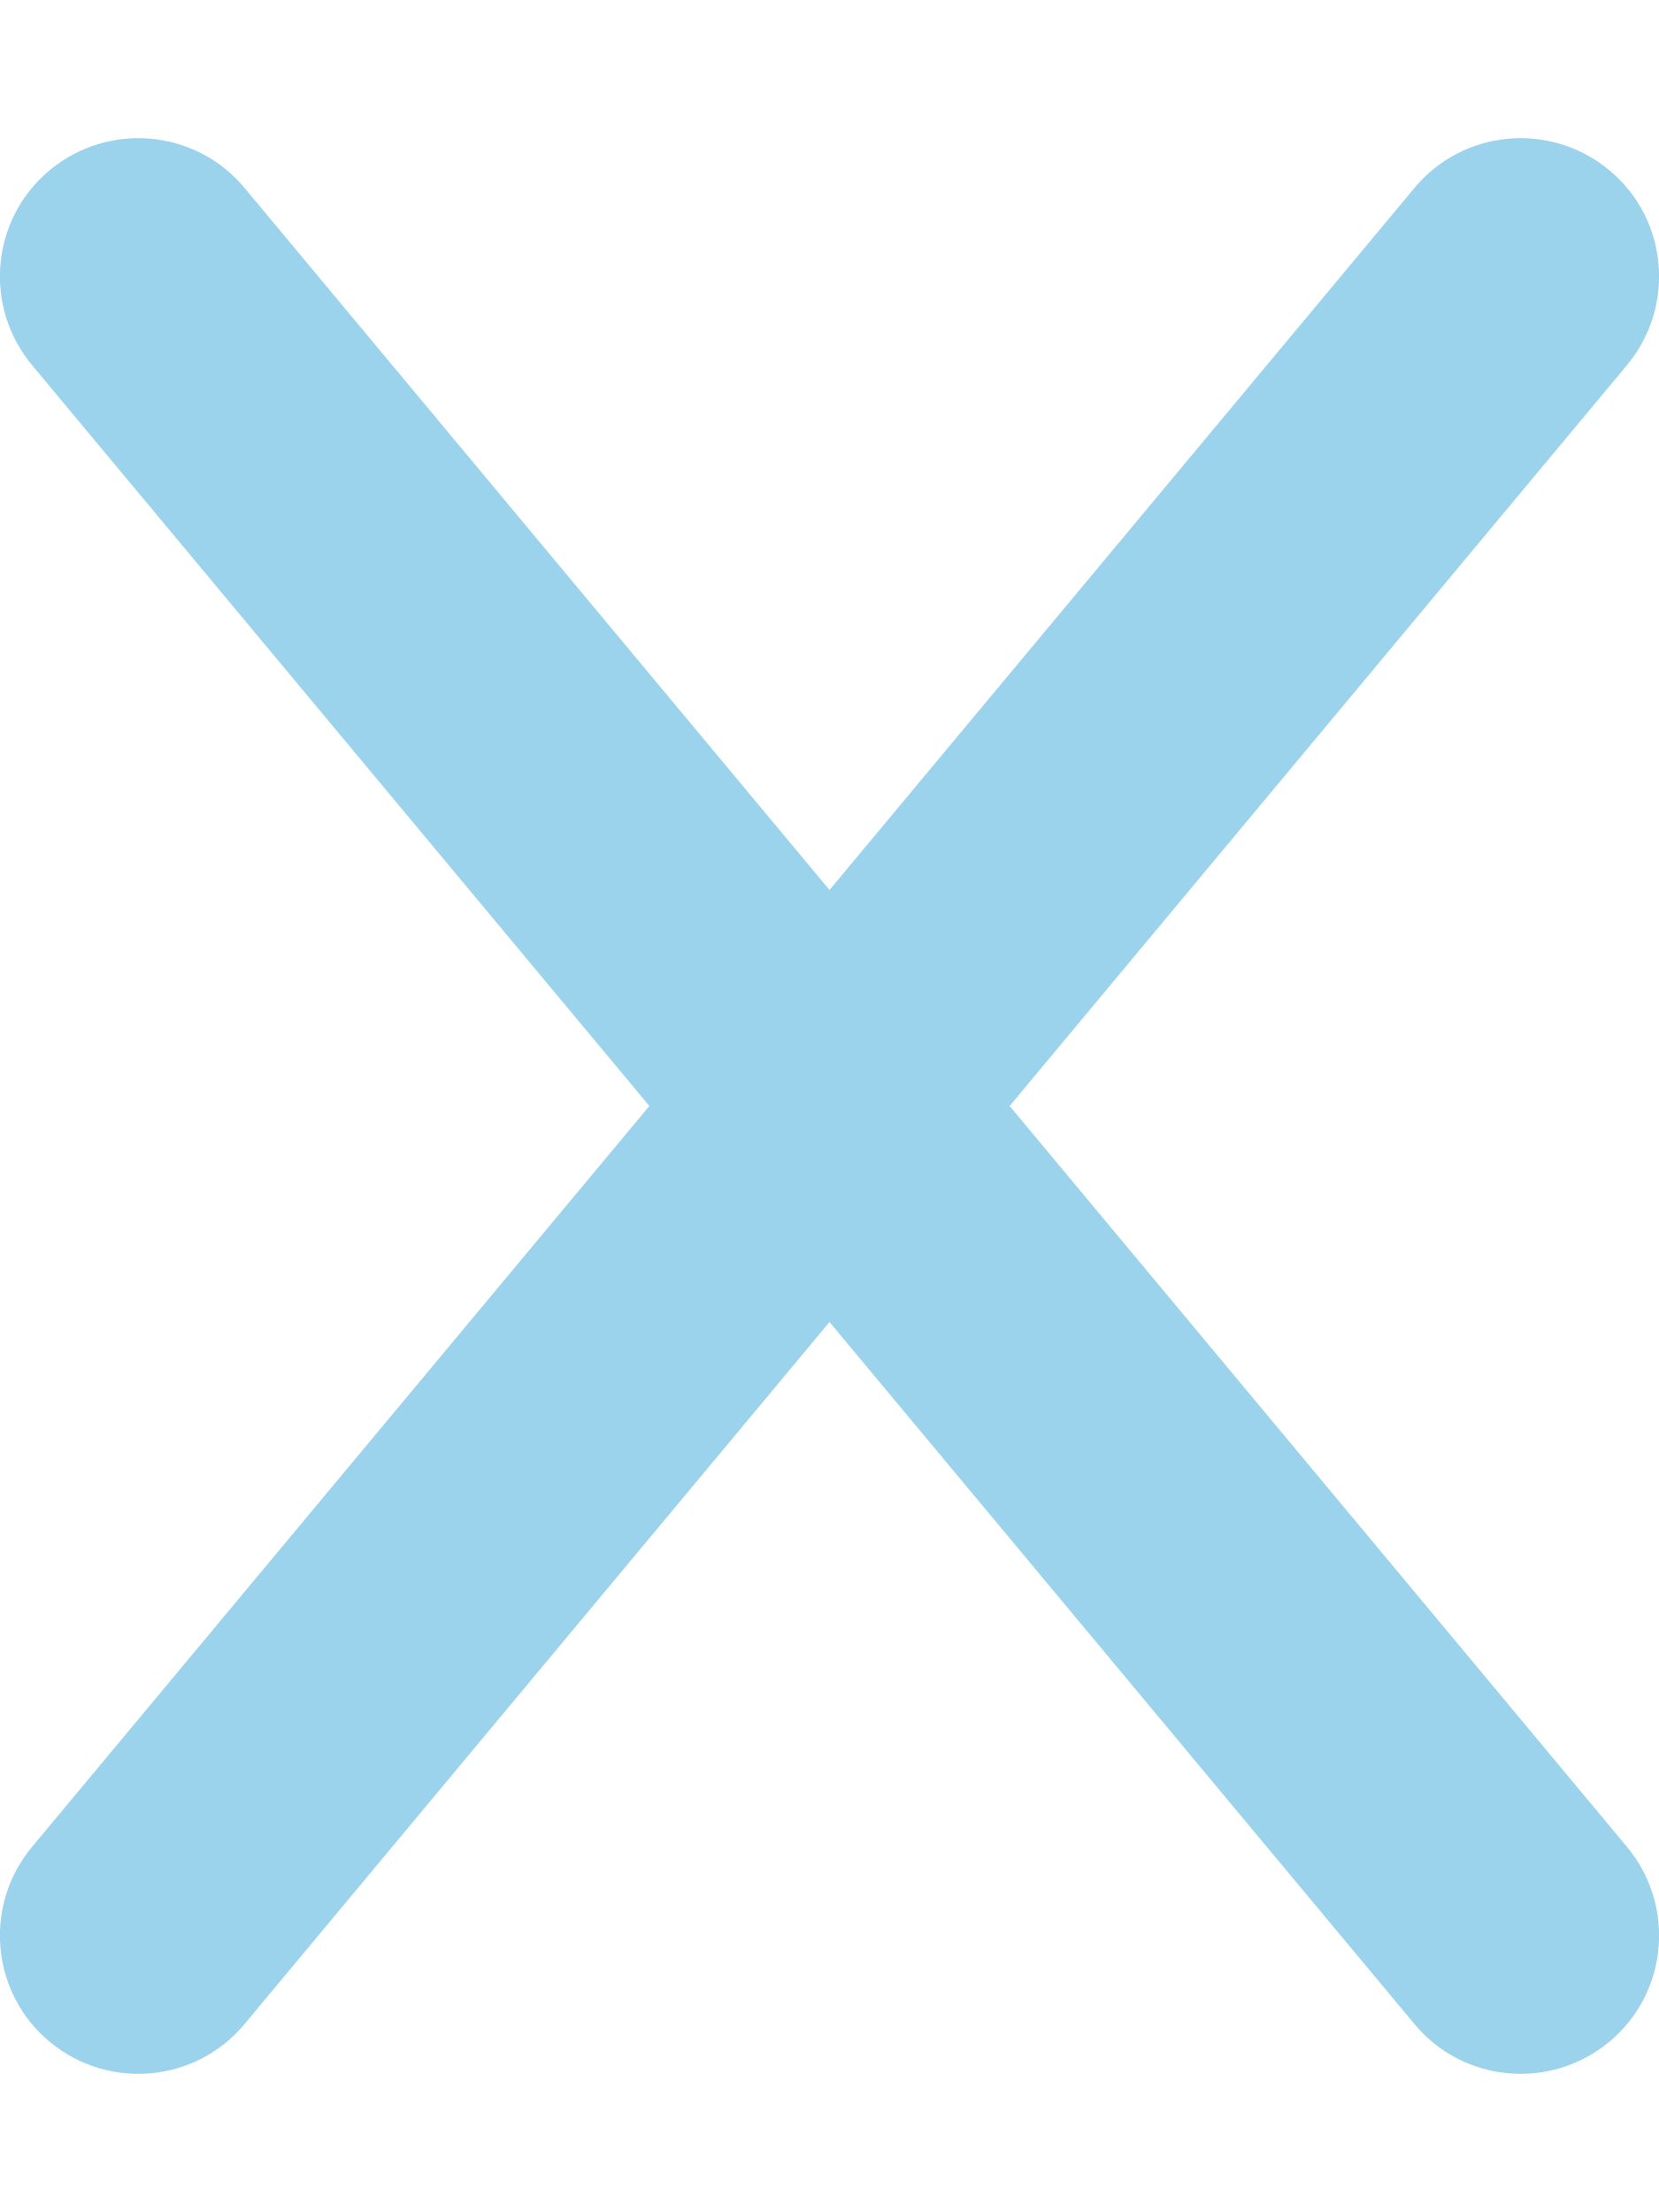
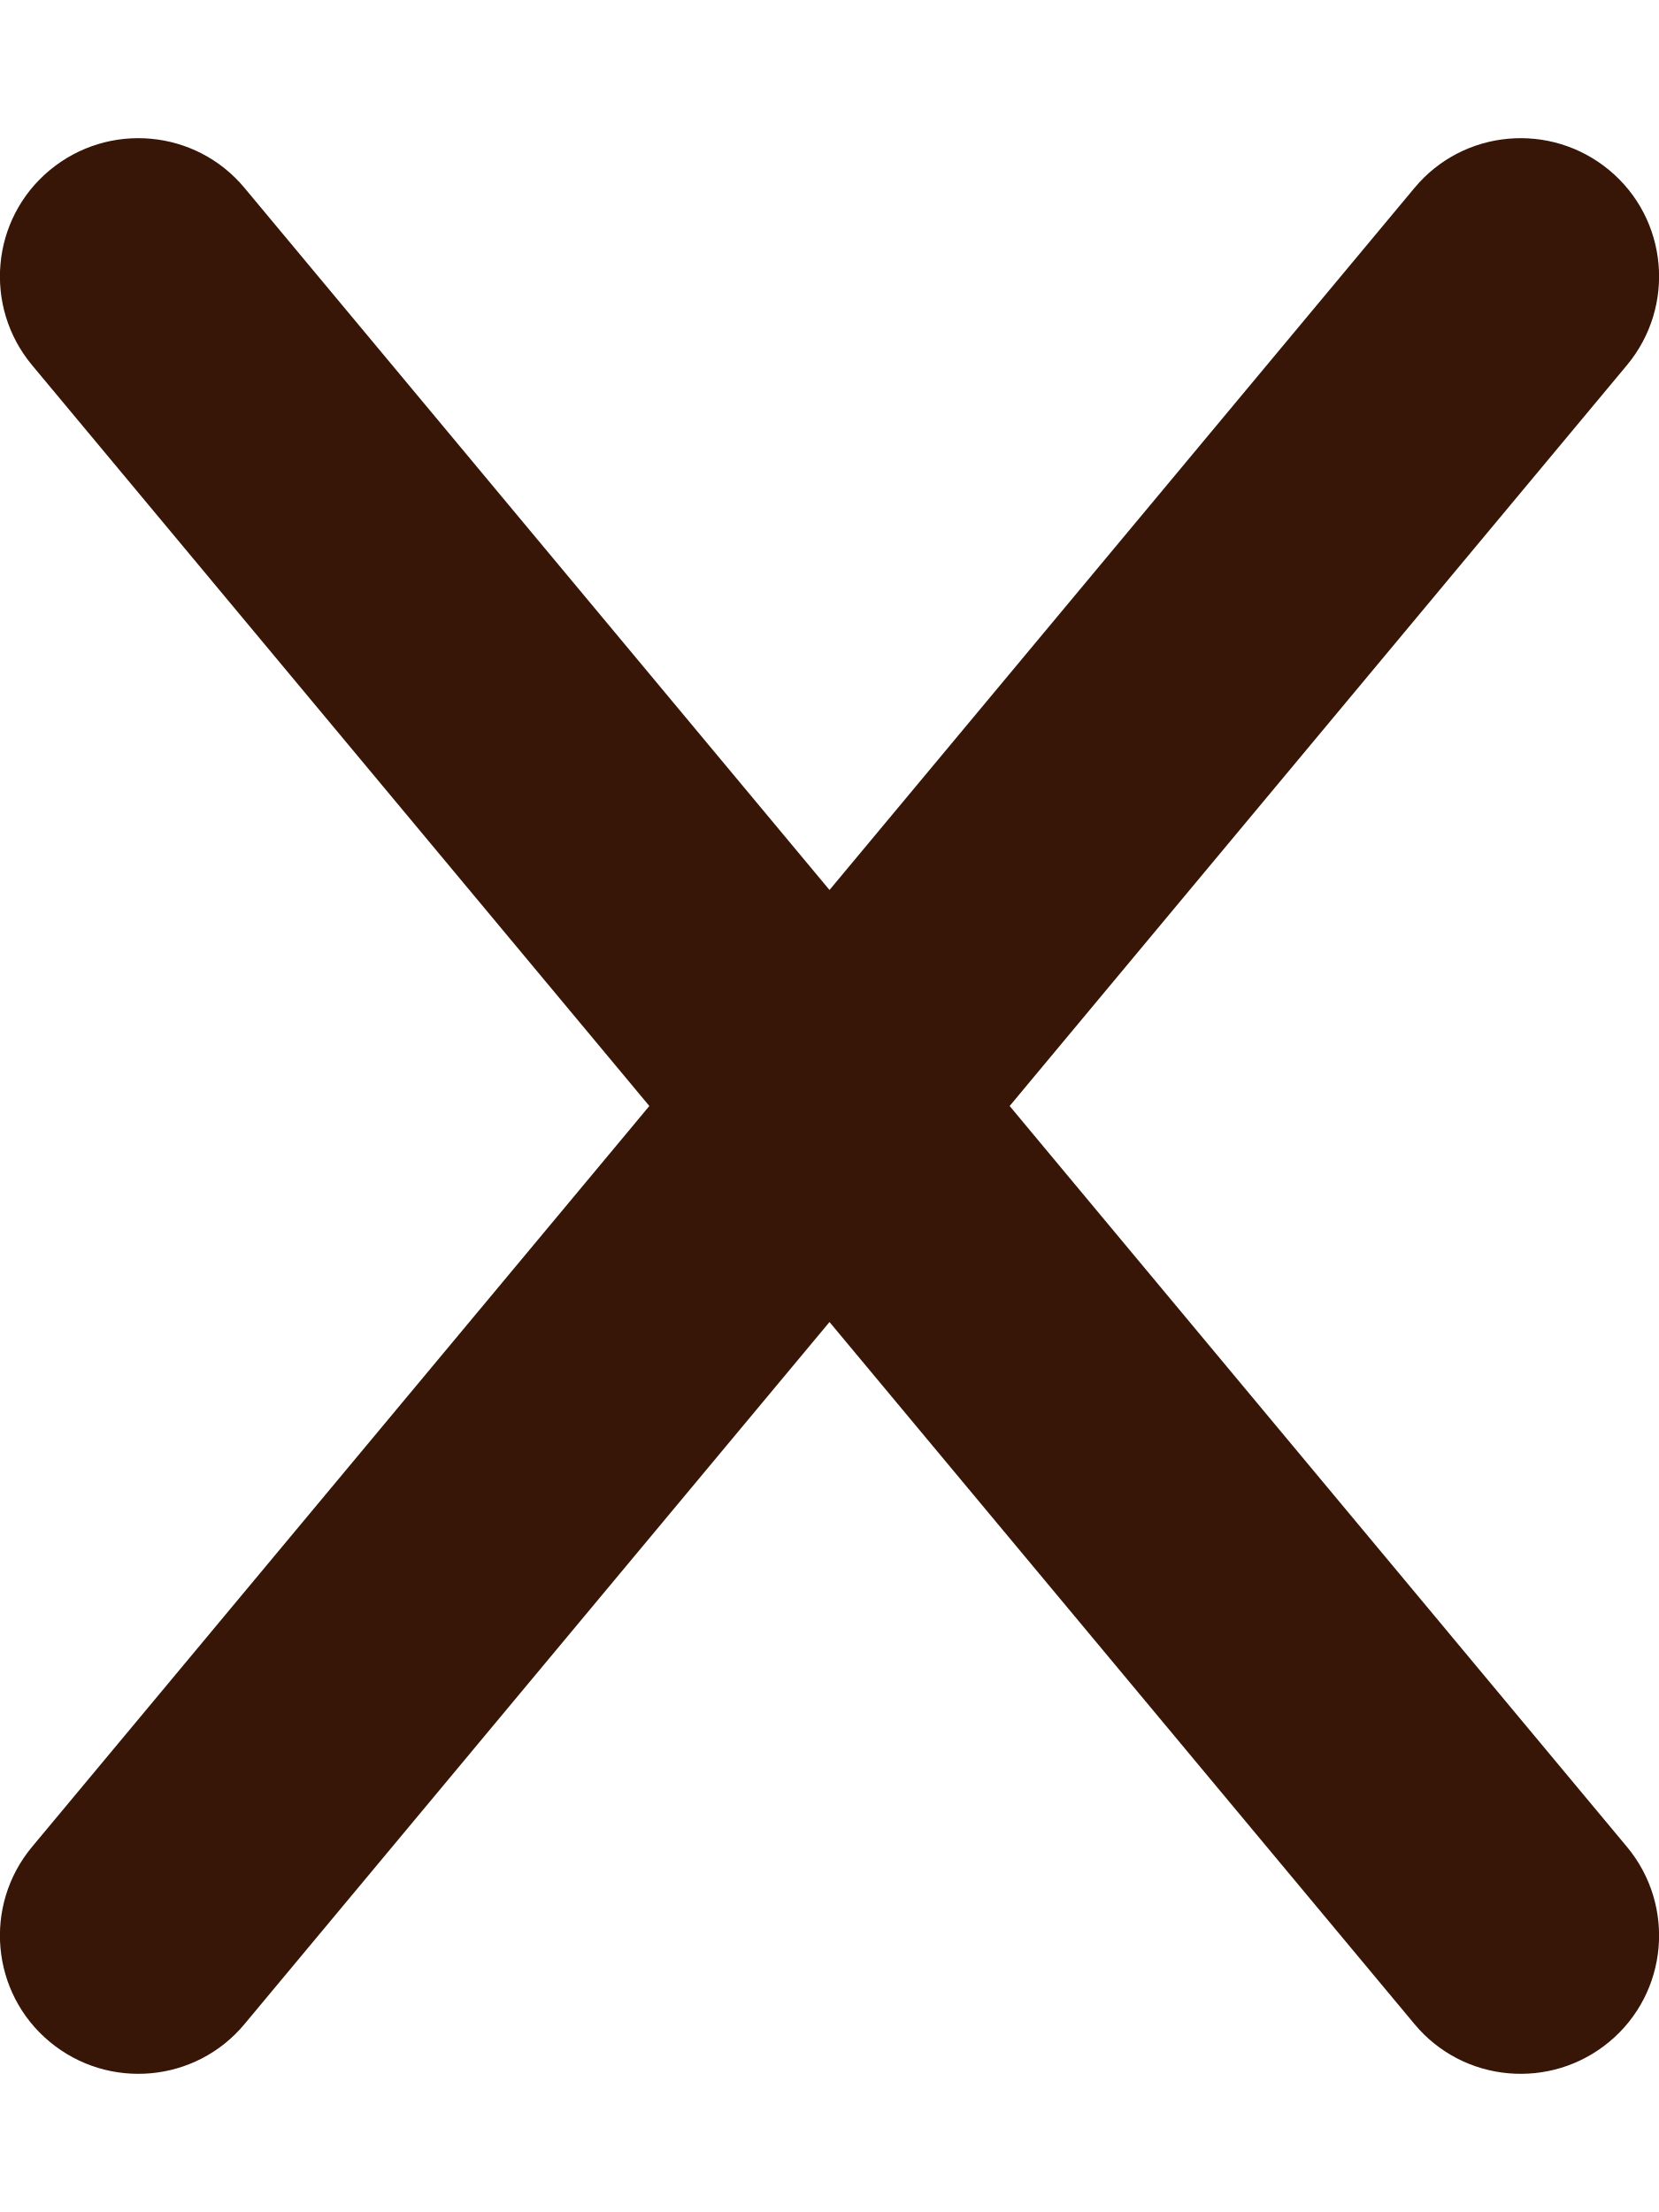
<svg xmlns="http://www.w3.org/2000/svg" height="16" width="12" viewBox="0 0 384 512">
-   <path opacity="1" fill="#9bd3ec" d="M376.6 84.5c11.3-13.6 9.5-33.8-4.1-45.1s-33.8-9.5-45.1 4.1L192 206 56.6 43.5C45.3 29.9 25.1 28.1 11.5 39.4S-3.9 70.9 7.4 84.5L150.3 256 7.4 427.5c-11.3 13.6-9.5 33.8 4.1 45.1s33.8 9.5 45.1-4.1L192 306 327.4 468.5c11.3 13.6 31.5 15.4 45.1 4.1s15.4-31.5 4.1-45.1L233.7 256 376.6 84.5z" />
+   <path opacity="1" fill="#381607" d="M376.6 84.5c11.3-13.6 9.5-33.8-4.1-45.1s-33.8-9.5-45.1 4.1L192 206 56.6 43.5C45.3 29.9 25.1 28.1 11.5 39.4S-3.9 70.9 7.4 84.5L150.3 256 7.4 427.5c-11.3 13.6-9.5 33.8 4.1 45.1s33.8 9.5 45.1-4.1L192 306 327.4 468.5c11.3 13.6 31.5 15.4 45.1 4.1s15.4-31.5 4.1-45.1L233.7 256 376.6 84.5z" />
</svg>
